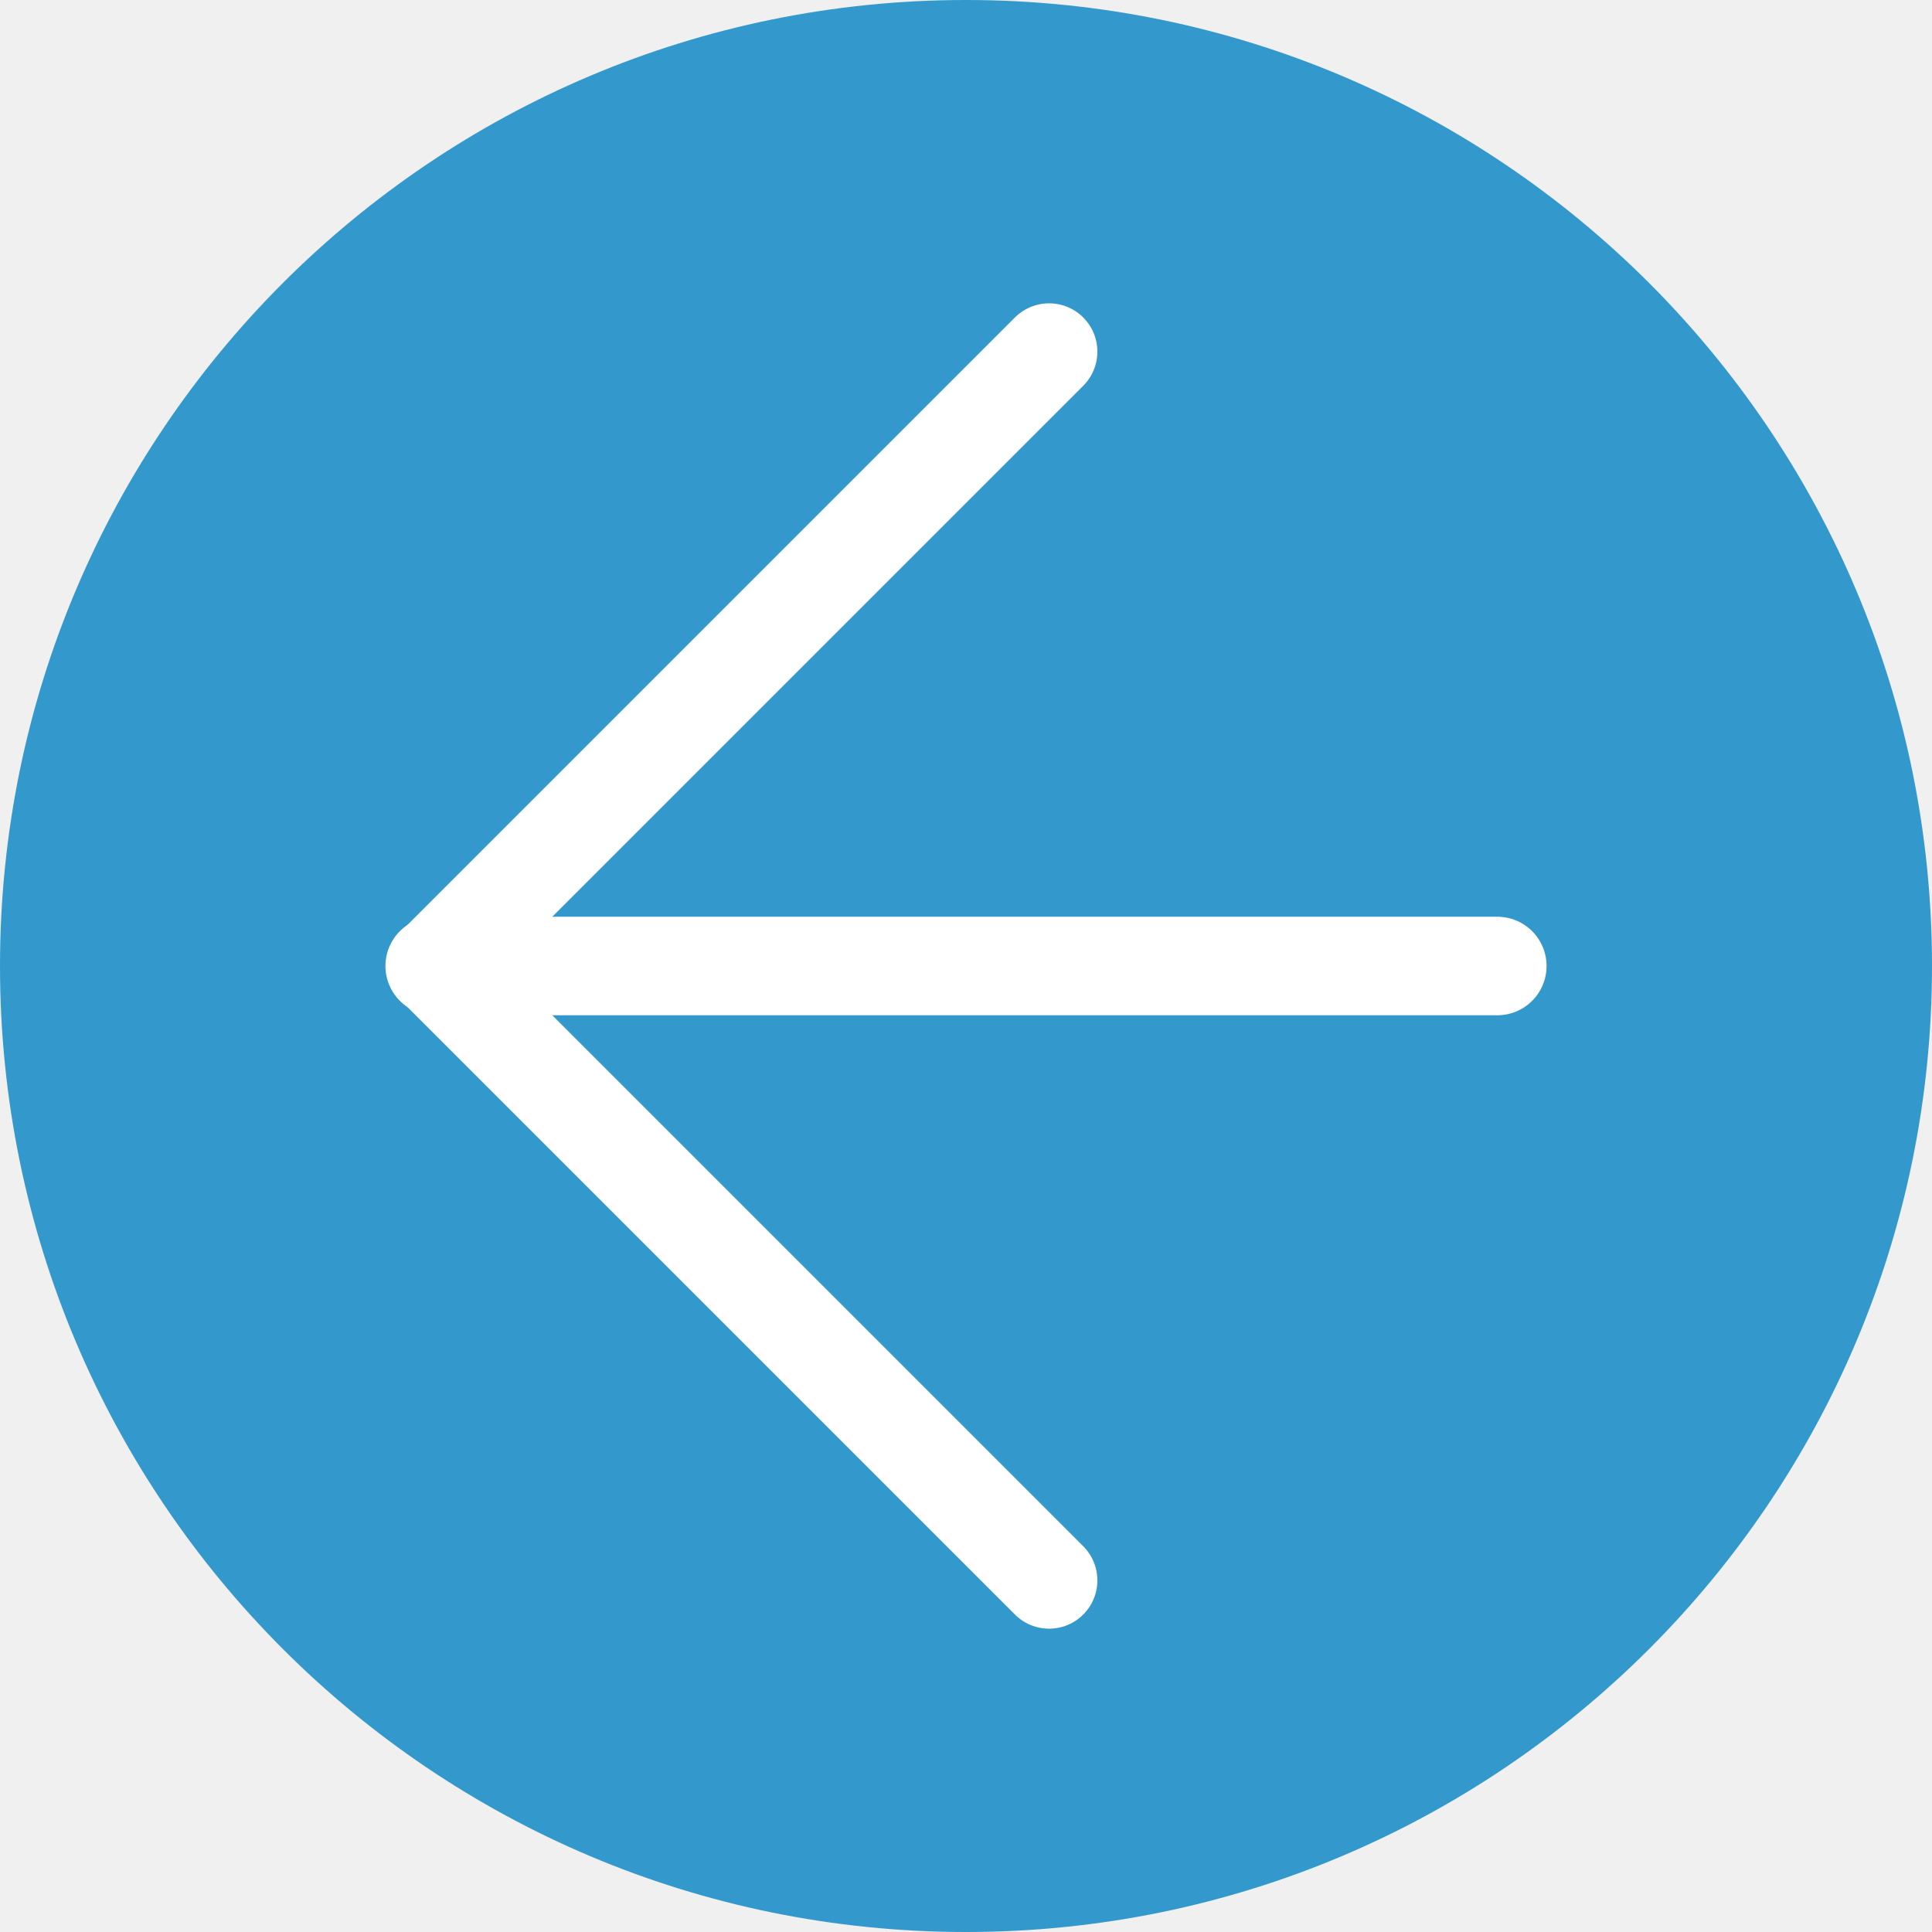
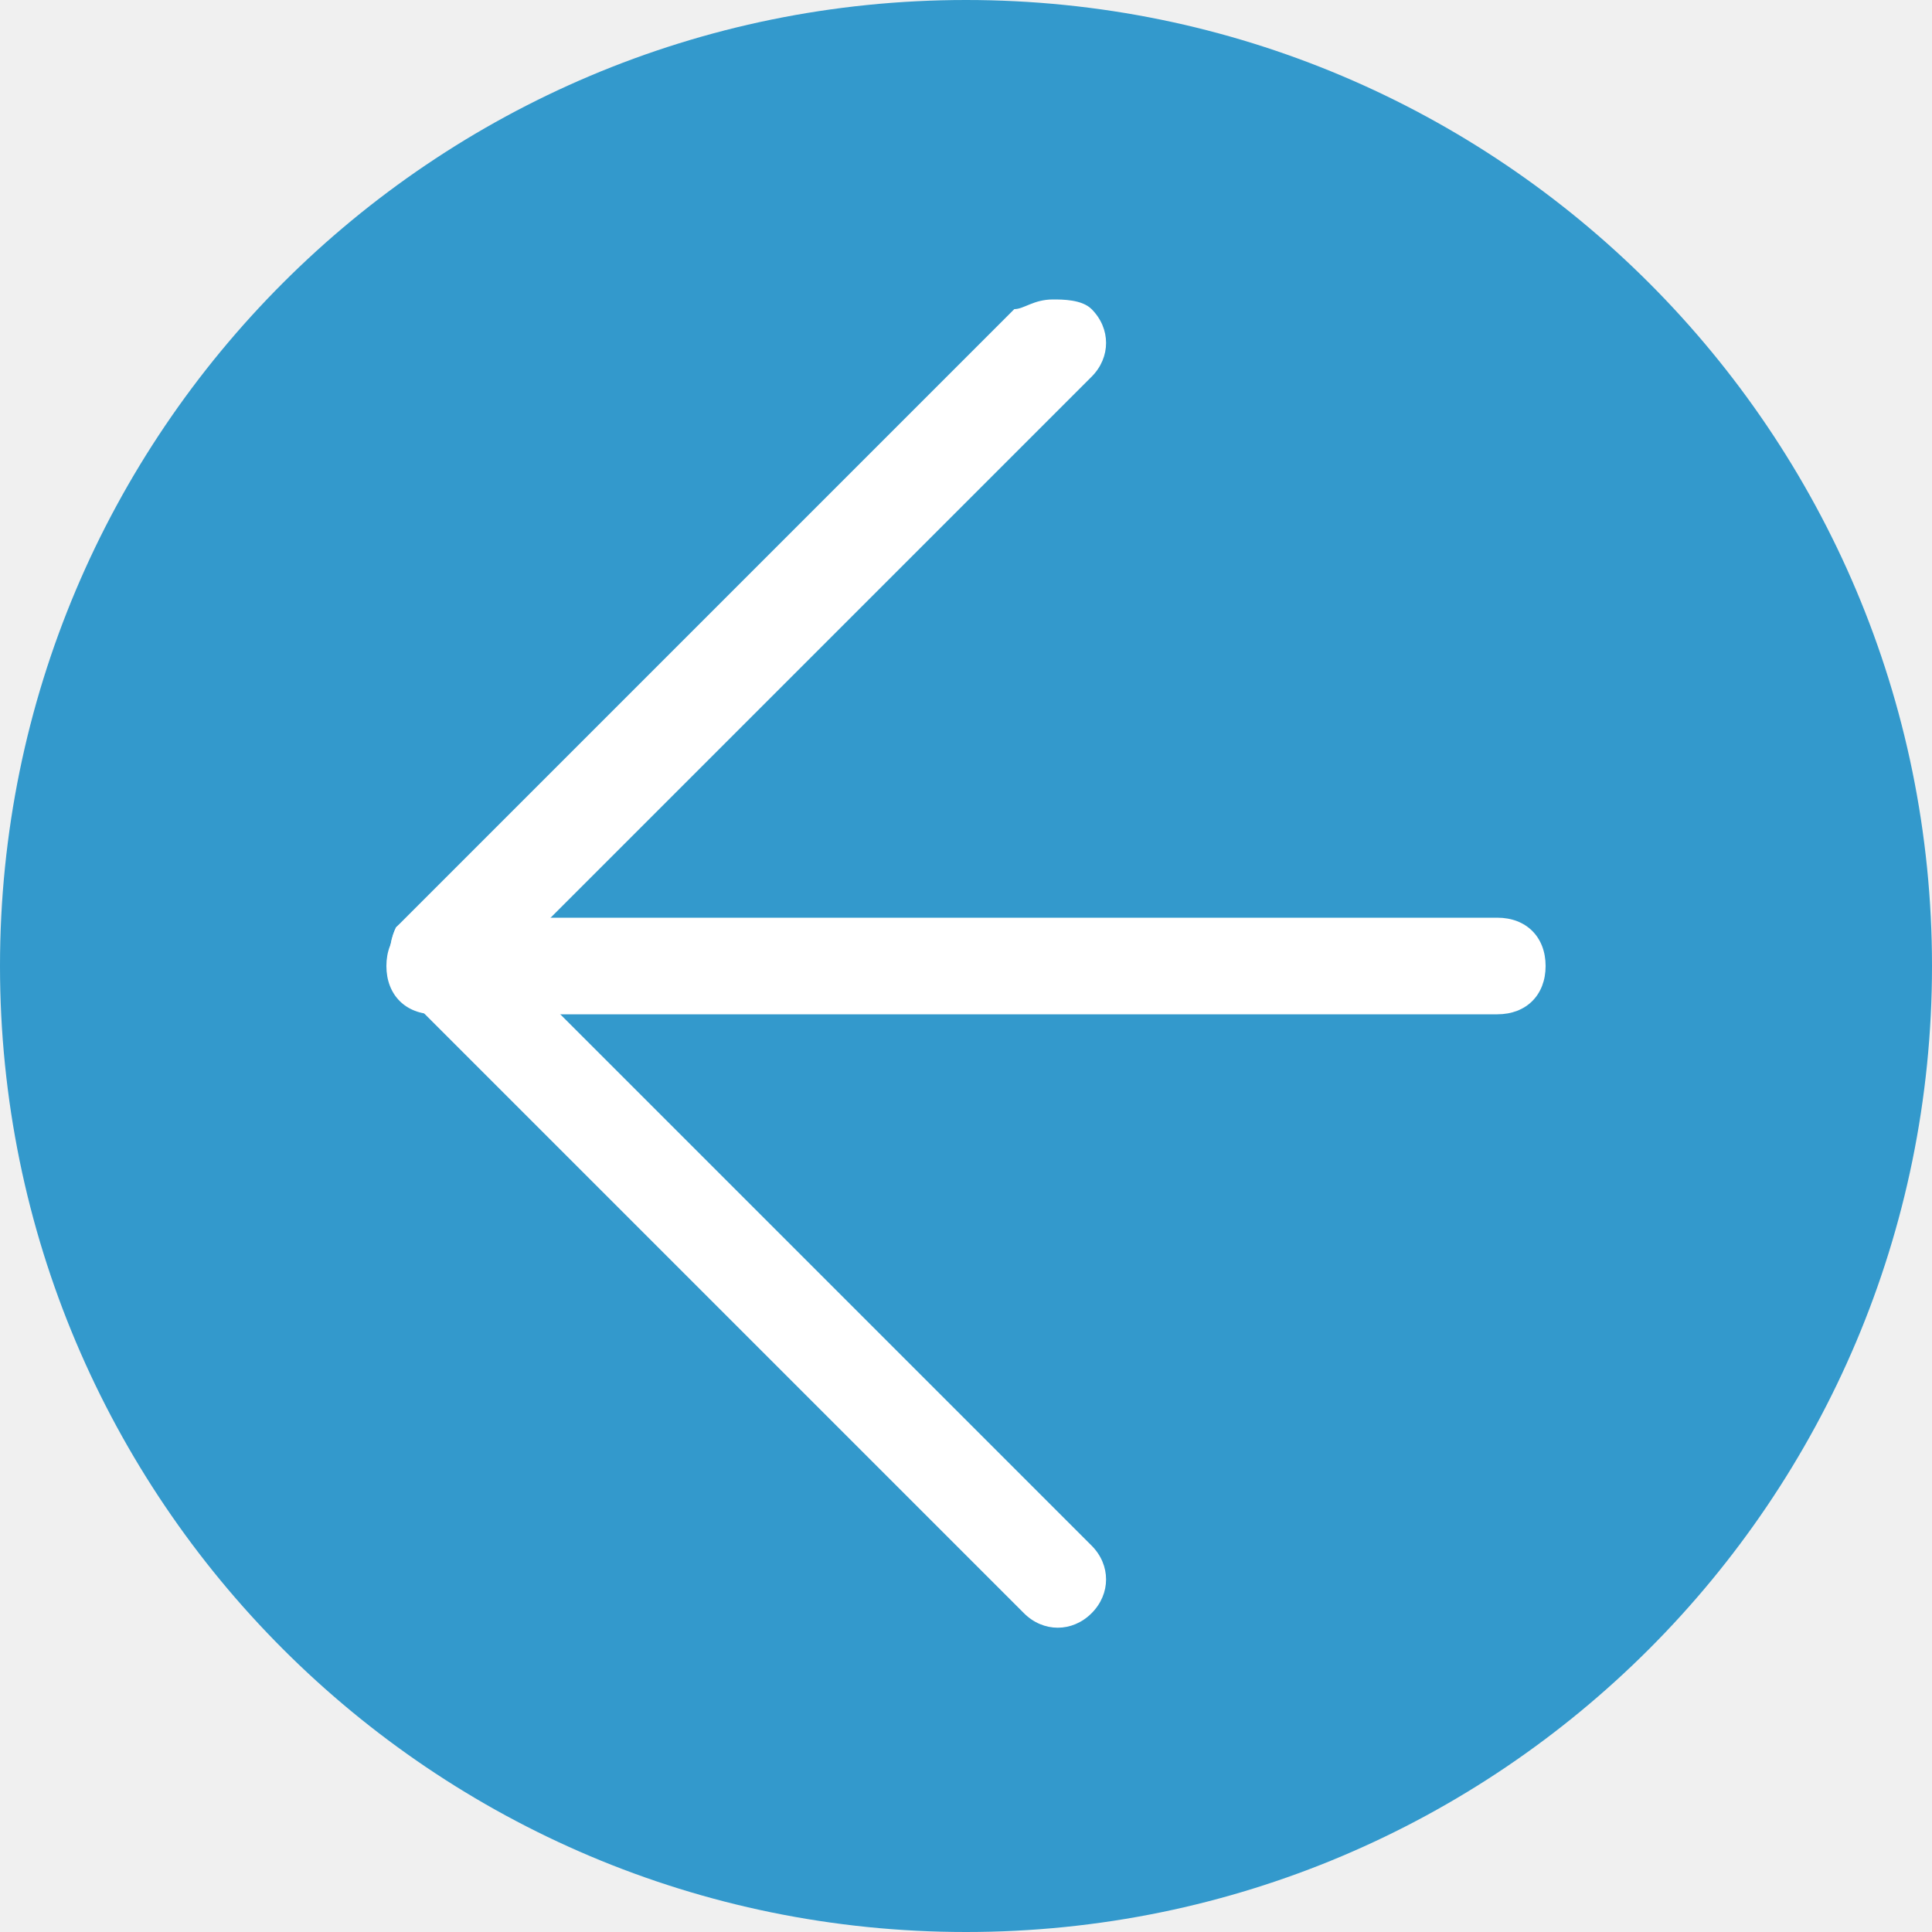
- <svg xmlns="http://www.w3.org/2000/svg" viewBox="0 0 20 20">
-   <circle cx="10" cy="10" r="10" fill="#39c" />
-   <g fill="none" stroke="#fff" stroke-linecap="round" stroke-miterlimit="10">
-     <path stroke-width="1.02" d="M4.5 10h11" />
-     <path d="M4.5 10l6.36 6.36M4.5 10l6.36-6.36" />
-   </g>
+ <svg xmlns="http://www.w3.org/2000/svg" version="1.1" id="Layer_1" x="0" y="0" viewBox="0 0 20 20" xml:space="preserve">
+   <style>.st0{fill:#39c}.st1{fill:#fff}</style>
+   <circle class="st0" cx="10" cy="10" r="10" />
+   <path class="st1" d="M4.5 9.5h11c.3 0 .5.2.5.5s-.2.5-.5.5h-11c-.3 0-.5-.2-.5-.5s.2-.5.5-.5z" />
+   <path class="st1" d="M4.5 9.5c.1 0 .3 0 .4.1l6.4 6.4c.2.2.2.5 0 .7s-.5.2-.7 0l-6.4-6.4c-.2-.1-.2-.5-.1-.7.1-.1.3-.1.4-.1z" />
+   <path class="st1" d="M10.9 3.1c.1 0 .3 0 .4.1.2.2.2.5 0 .7l-6.4 6.4c-.2.2-.5.2-.7 0s-.2-.5-.1-.7l6.4-6.4c.1 0 .2-.1.4-.1z" />
</svg>
